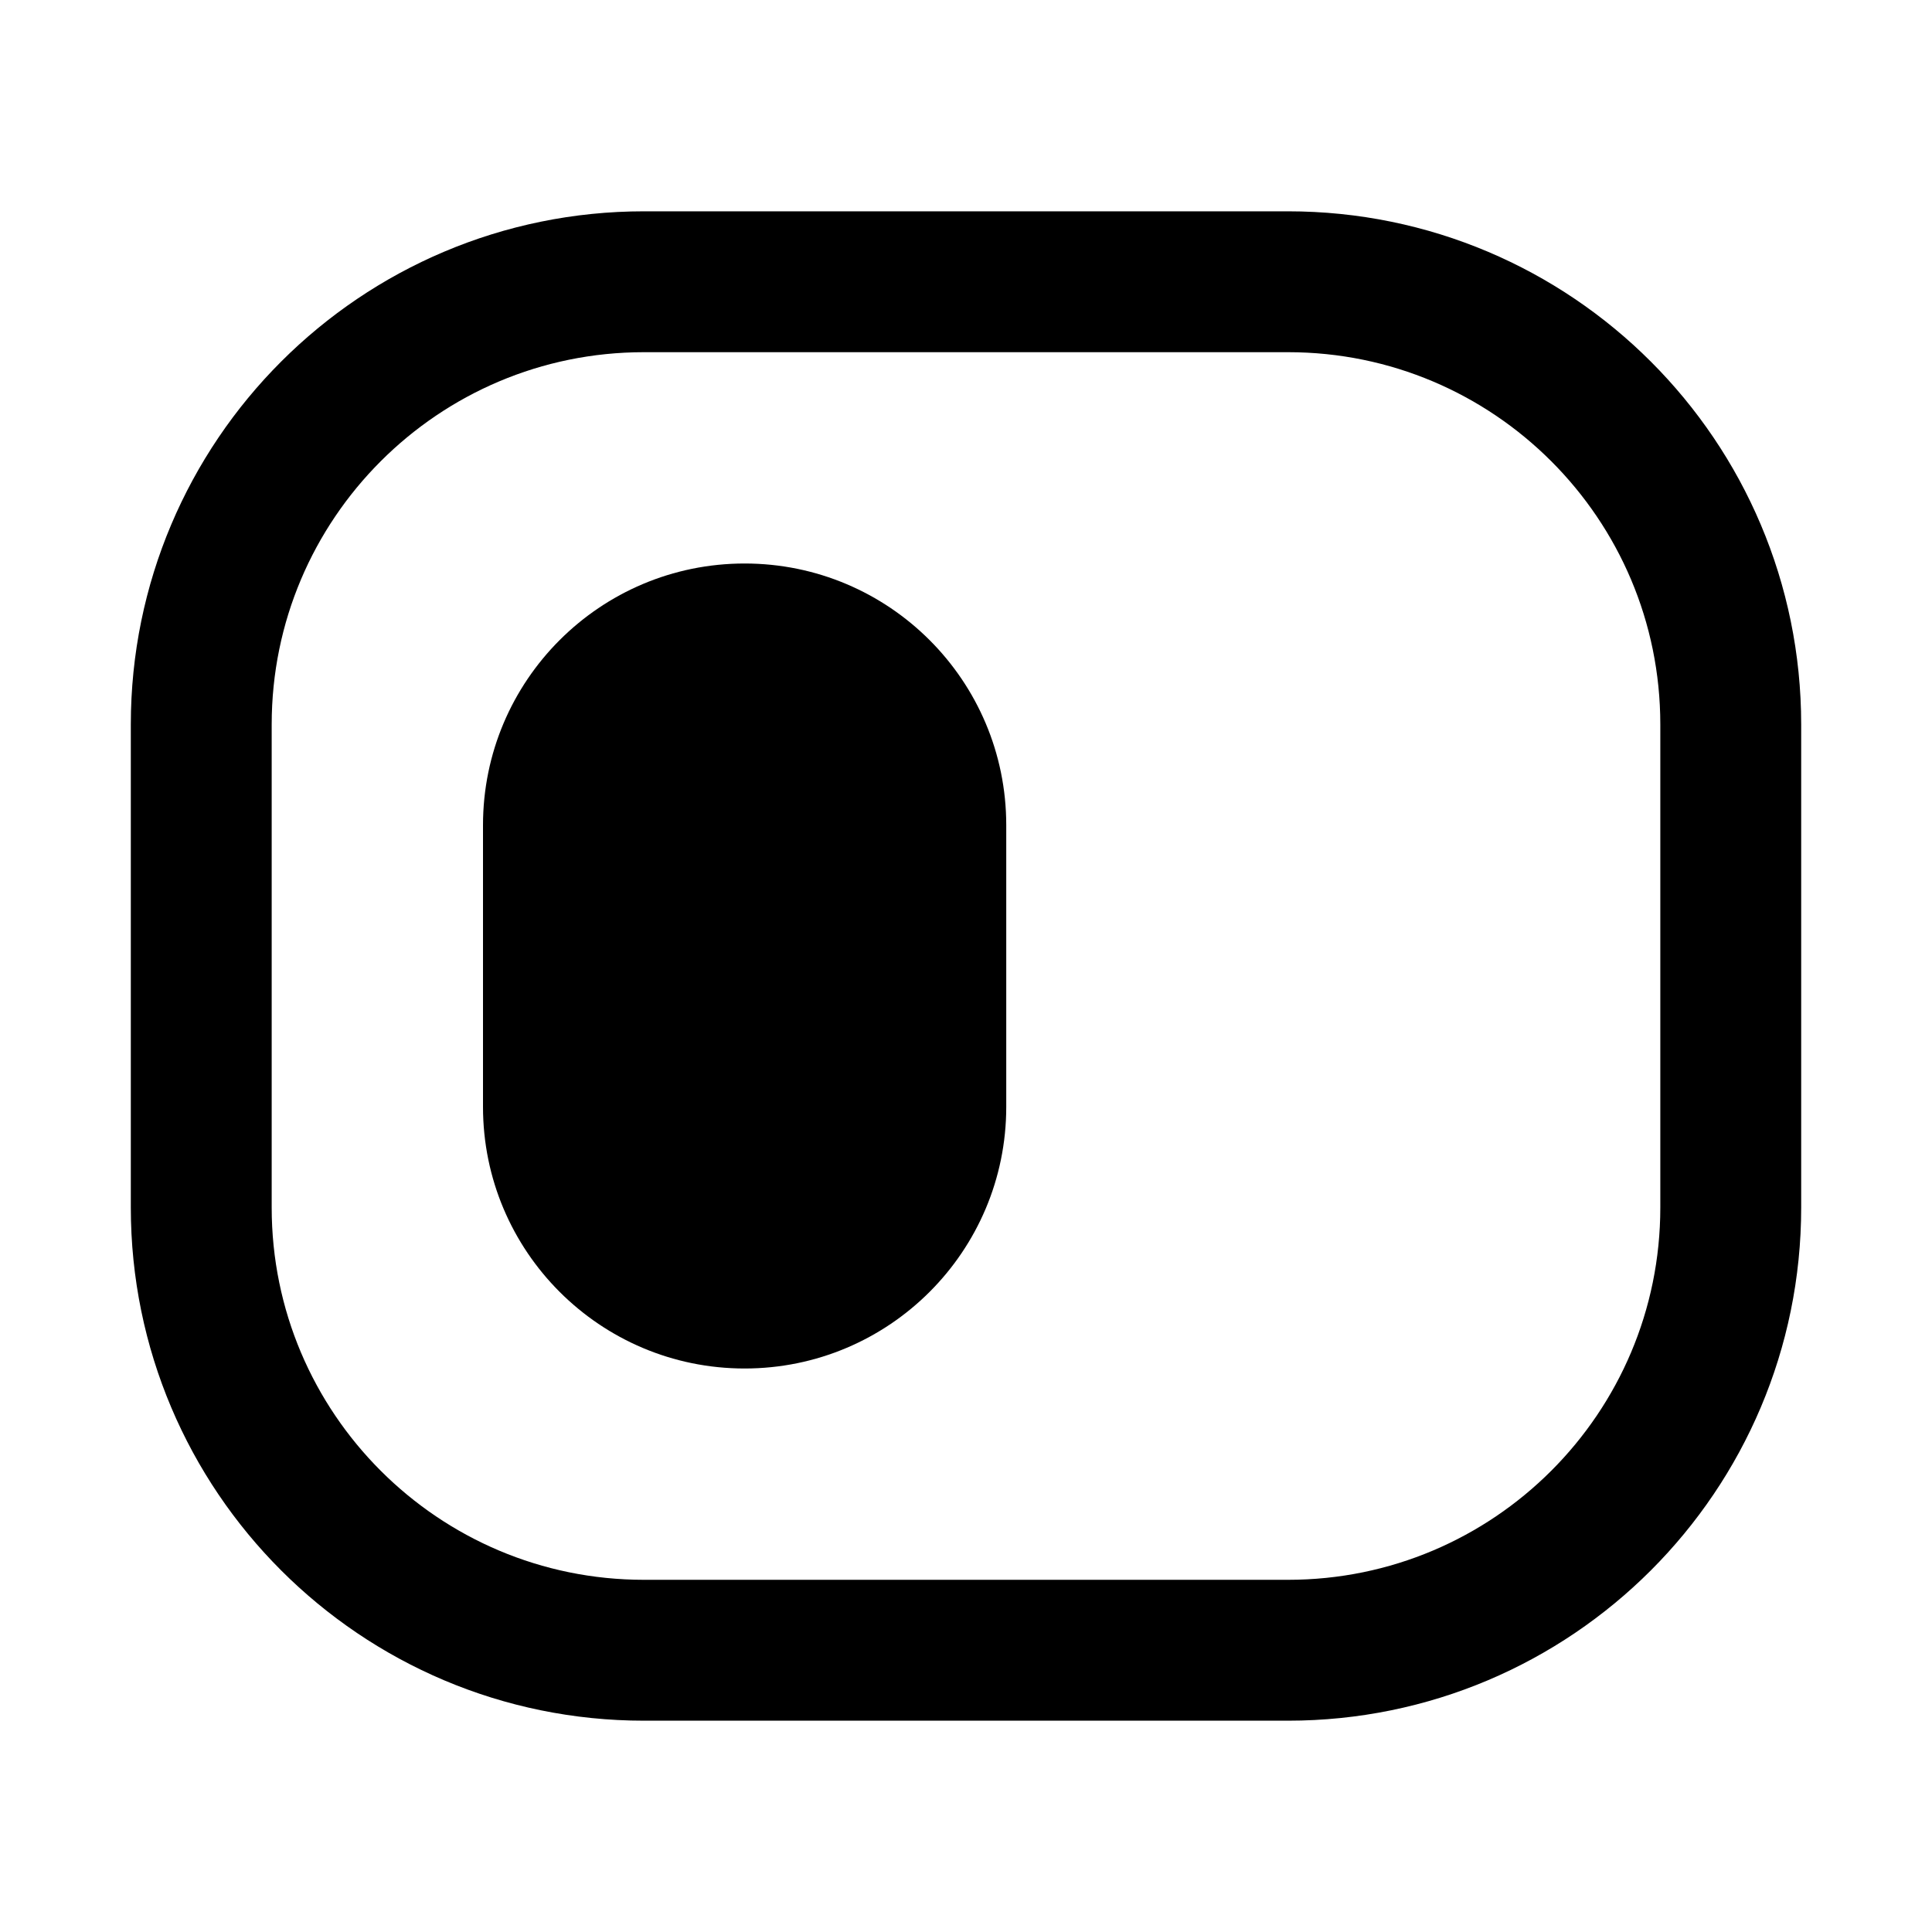
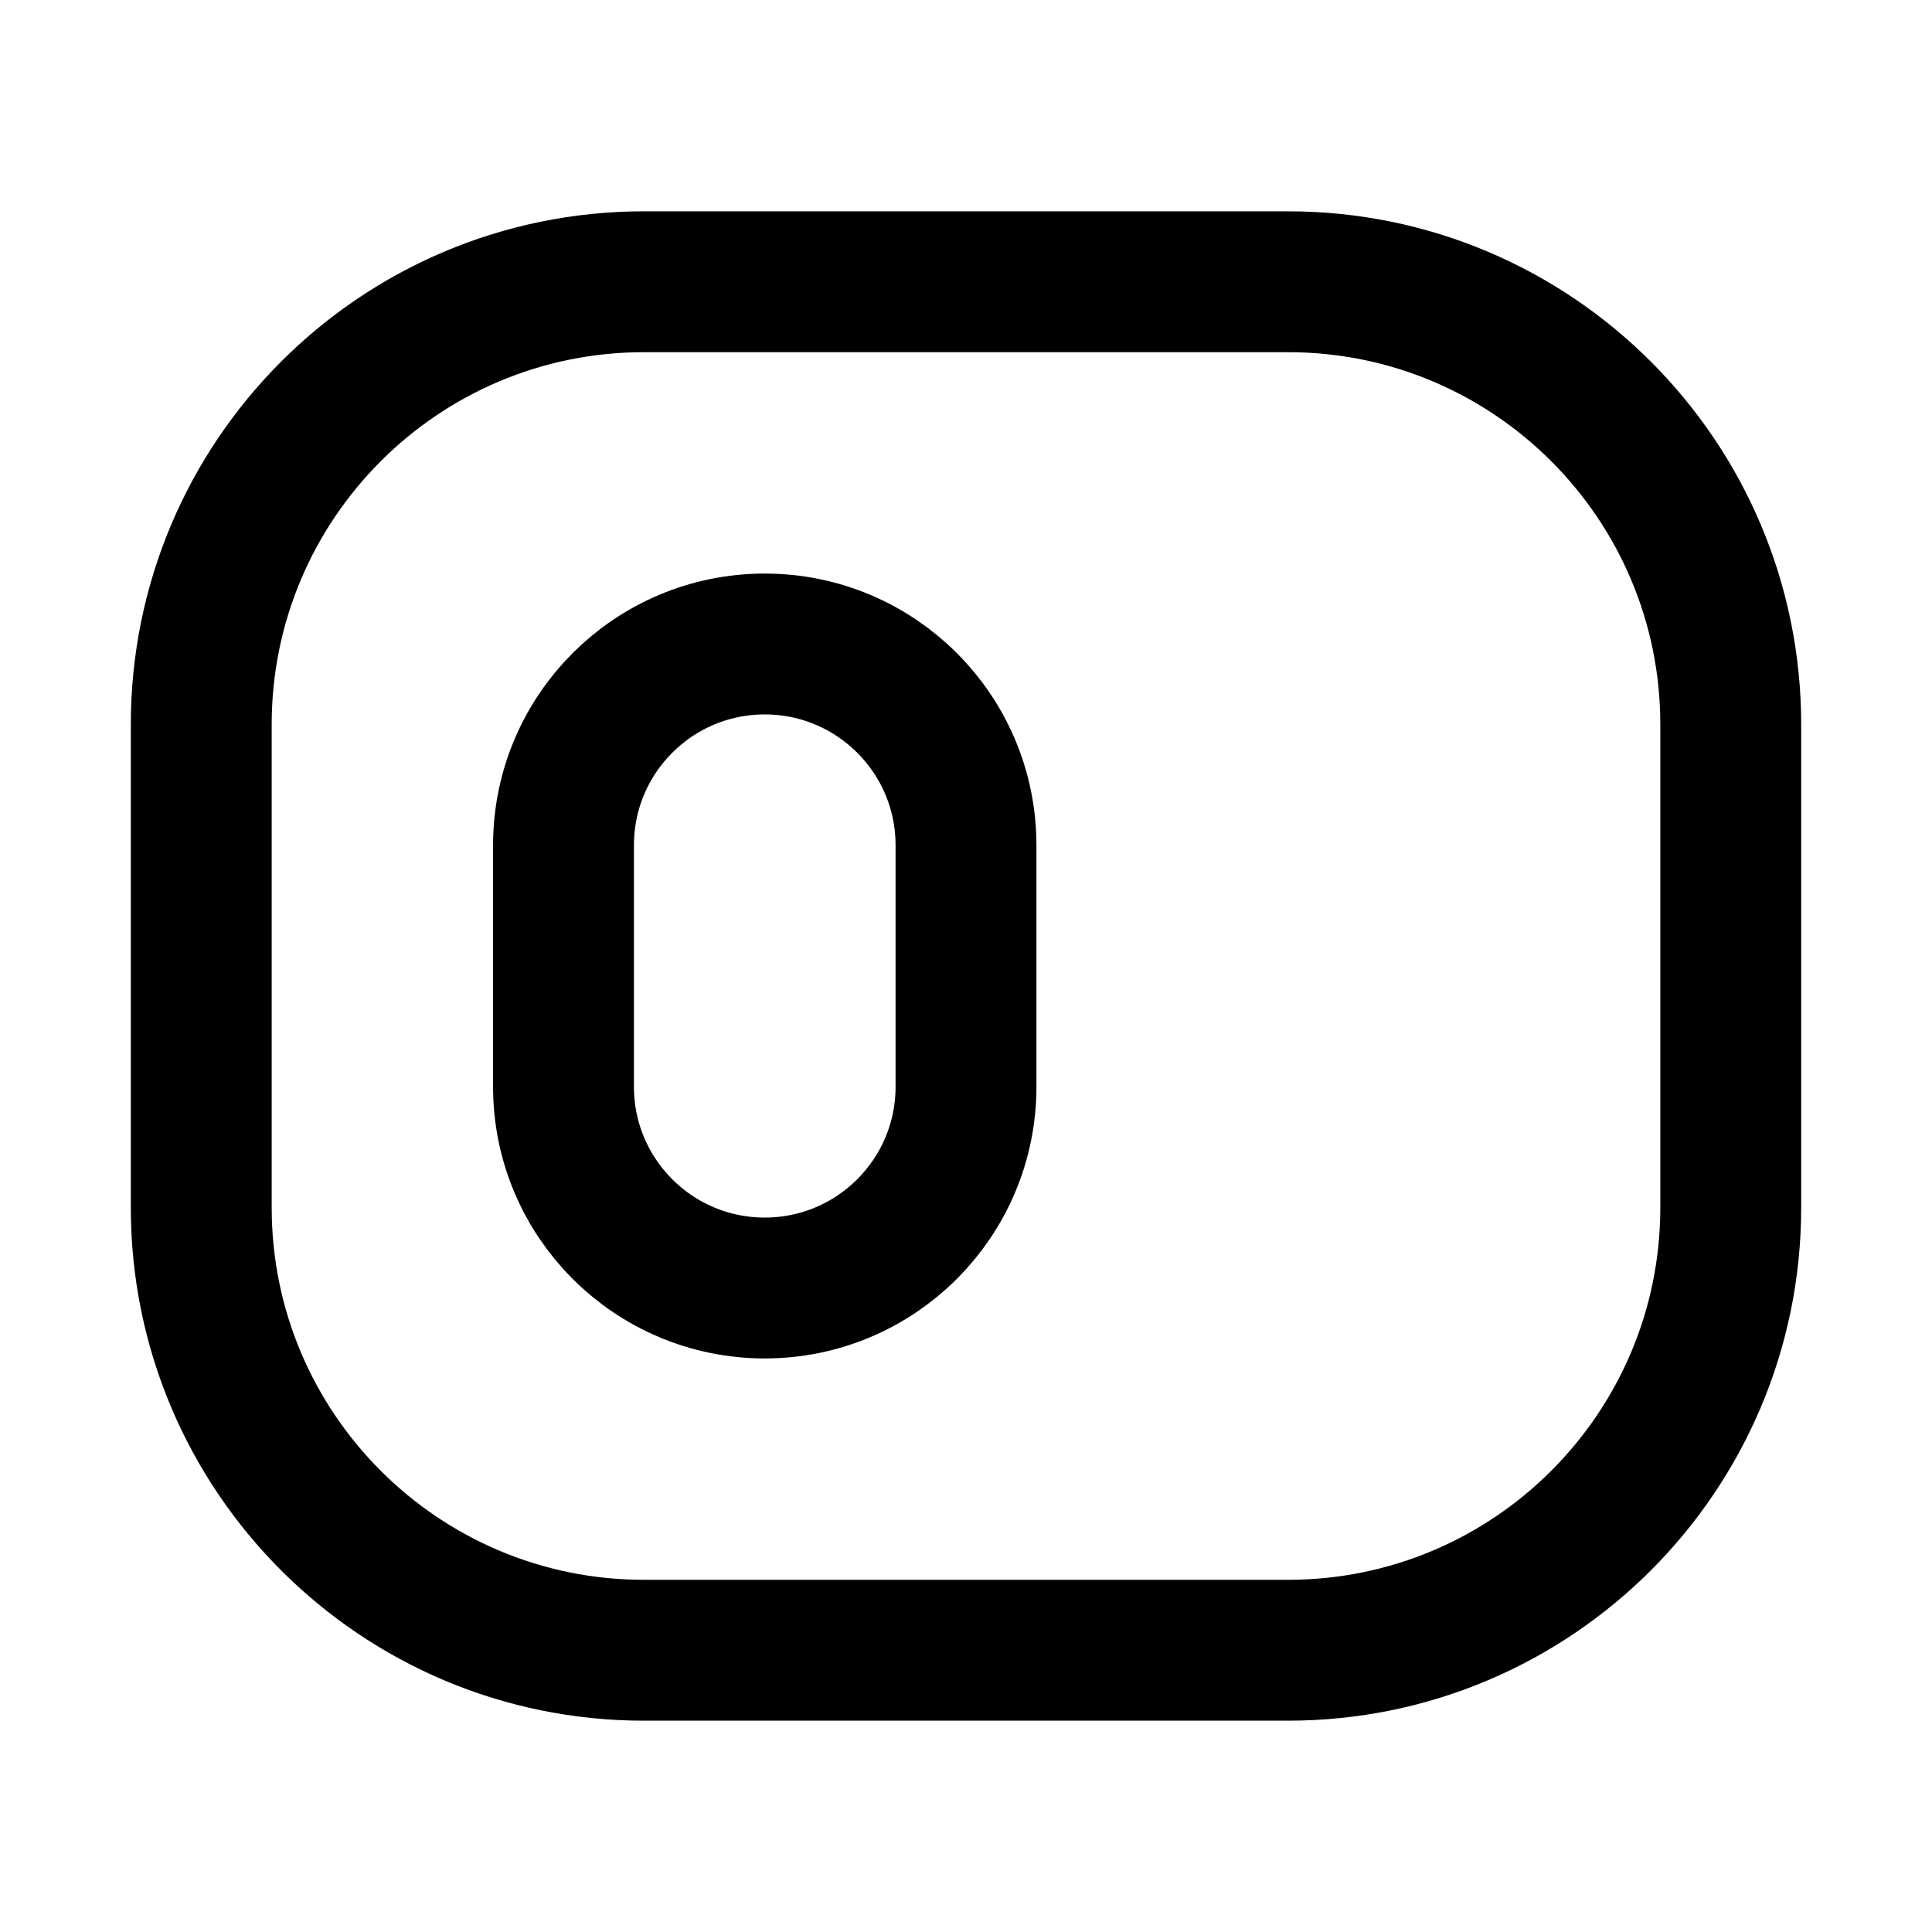
<svg xmlns="http://www.w3.org/2000/svg" viewBox="0 0 24 24" fill="none" stroke="currentColor" stroke-width="1.75" stroke-linecap="round" stroke-linejoin="round">
  <path d="M2.5 9 A5.5 5.5 0 0 1 8 3.5 L16 3.5 A5.5 5.5 0 0 1 21.5 9 L21.5 15 A5.5 5.5 0 0 1 16 20.5 L8 20.5 A5.5 5.5 0 0 1 2.5 15 Z" />
-   <path d="M6 10.25 A3.25 3.25 0 0 1 9.25 7 L9.25 7 A3.25 3.25 0 0 1 12.5 10.25 L12.5 13.75 A3.25 3.25 0 0 1 9.25 17 L9.25 17 A3.25 3.25 0 0 1 6 13.75 Z" fill="currentColor" fill-rule="evenodd" stroke="none" />
+   <path d="M7 10.5 A2.5 2.5 0 0 1 9.5 8 L9.5 8 A2.5 2.5 0 0 1 12 10.5 L12 13.5 A2.5 2.5 0 0 1 9.5 16 L9.5 16 A2.5 2.5 0 0 1 7 13.5 Z" />
</svg>
